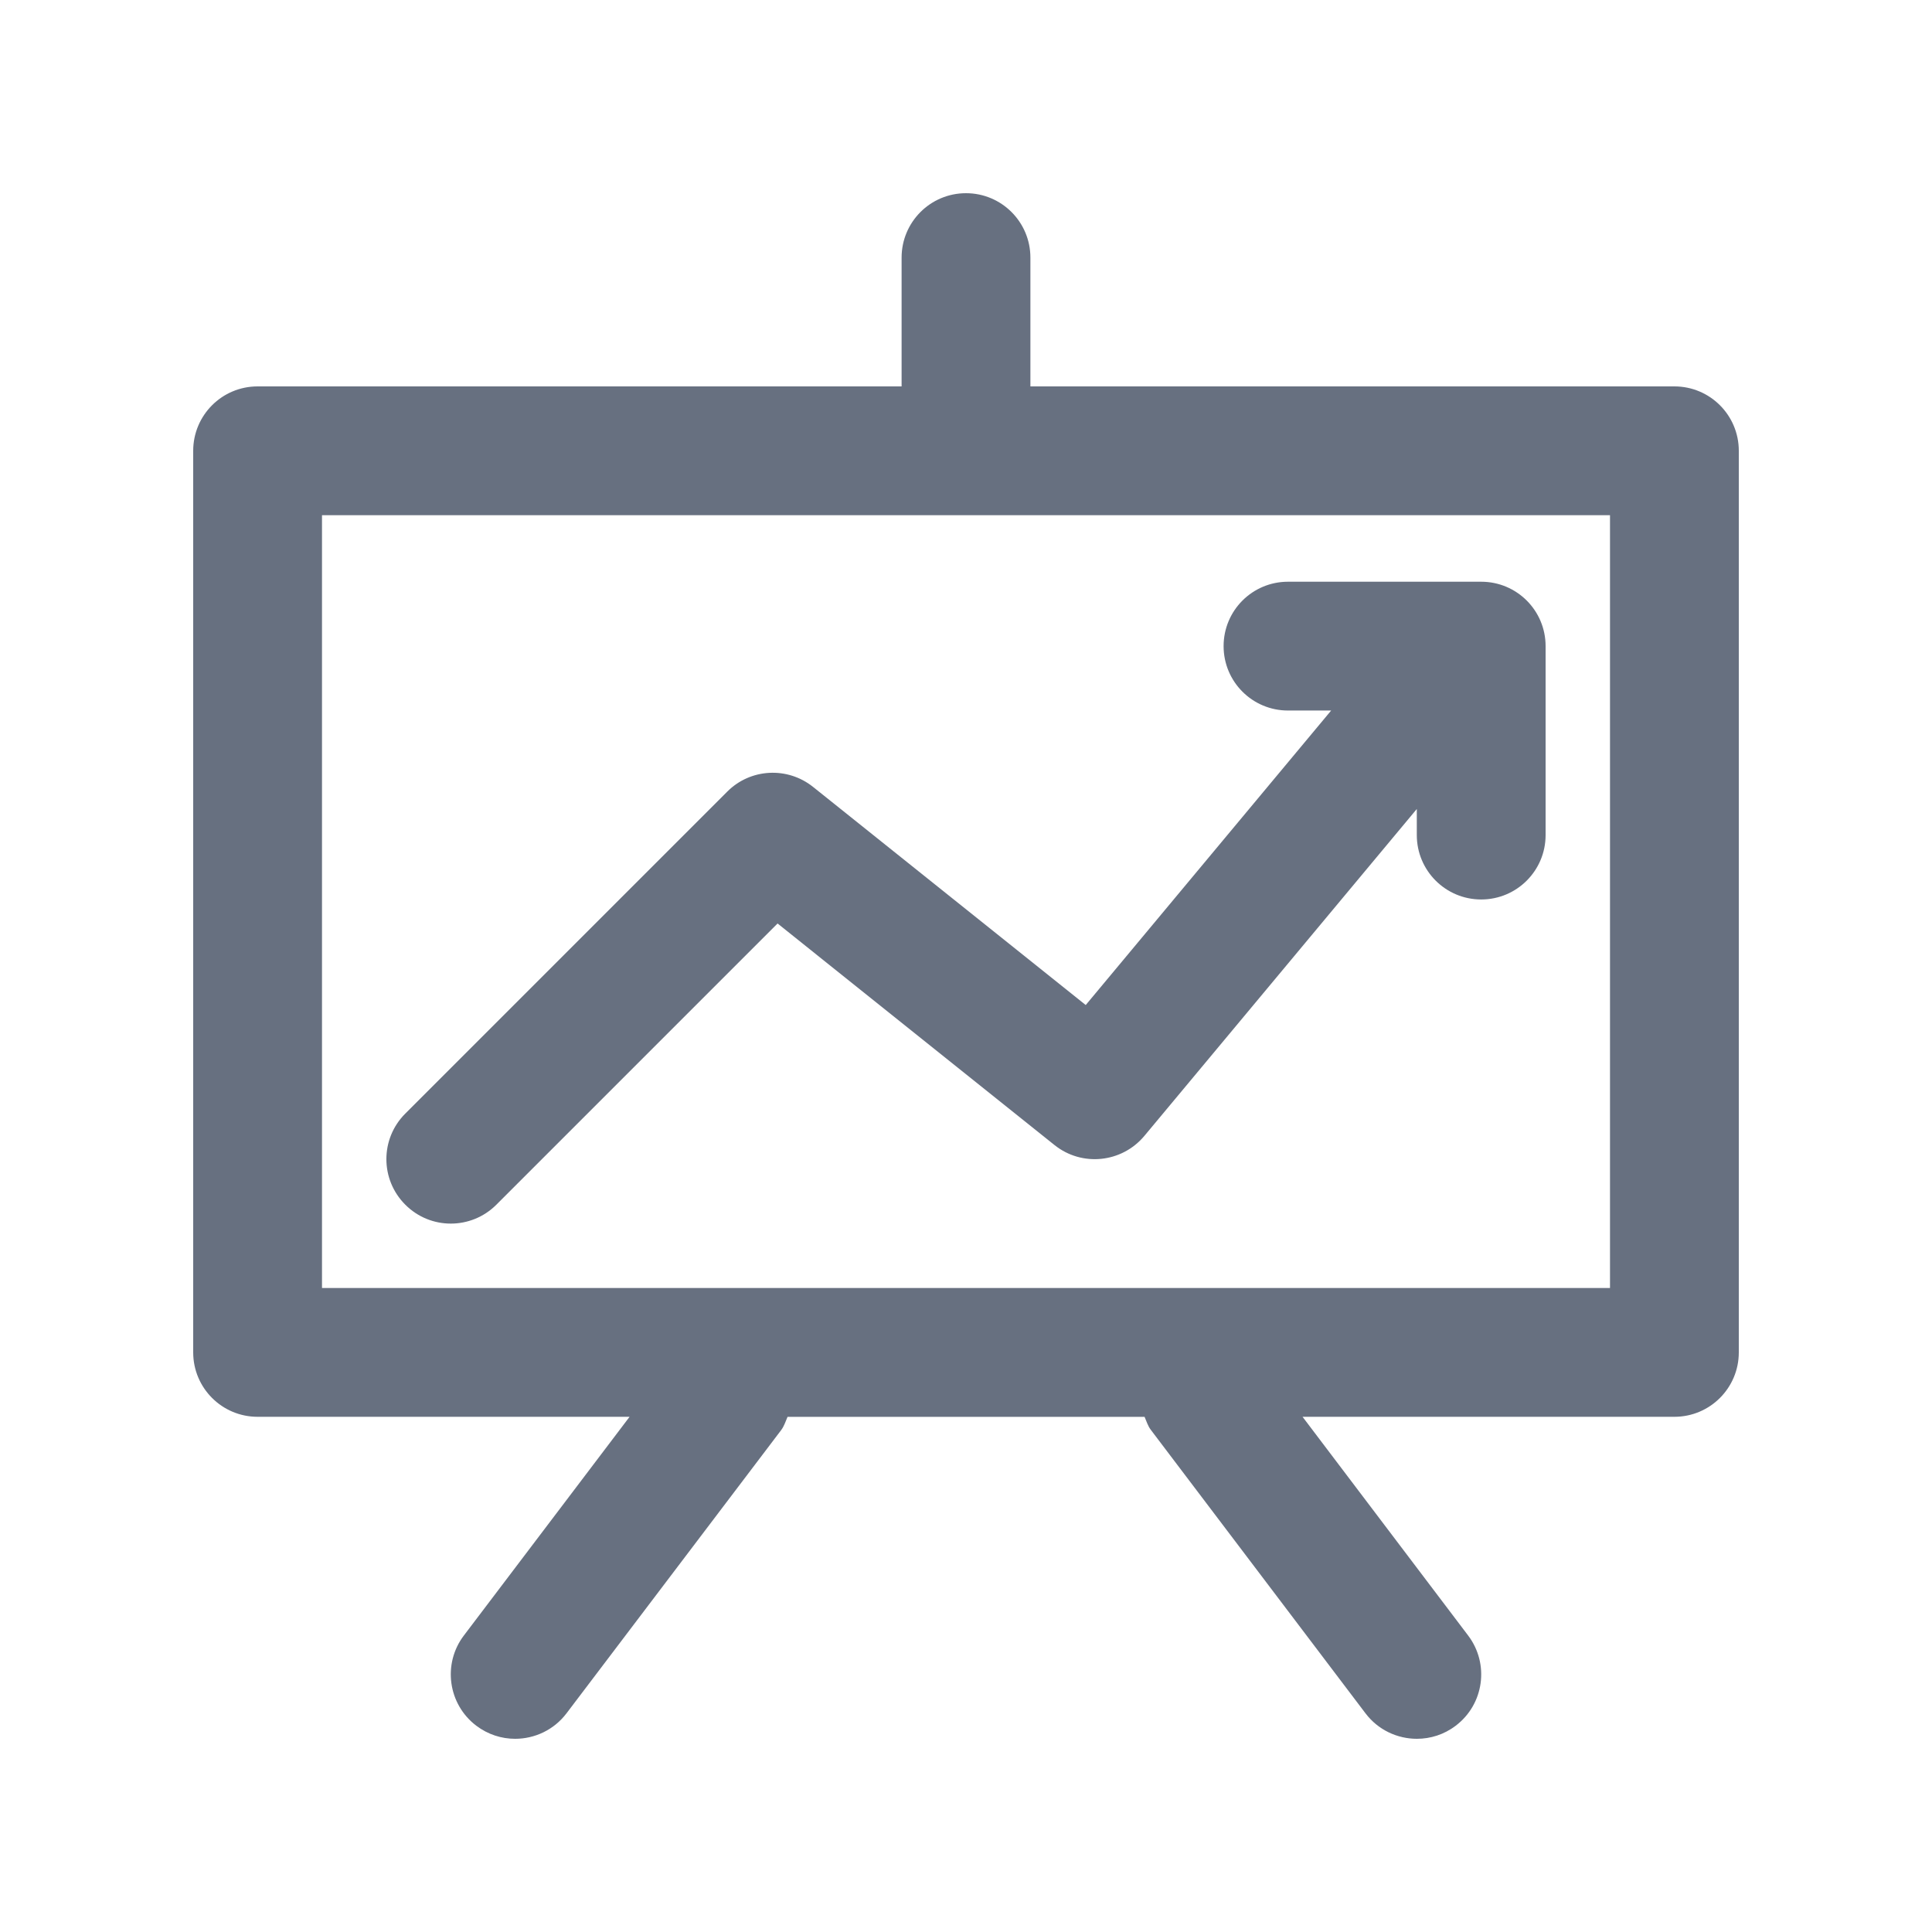
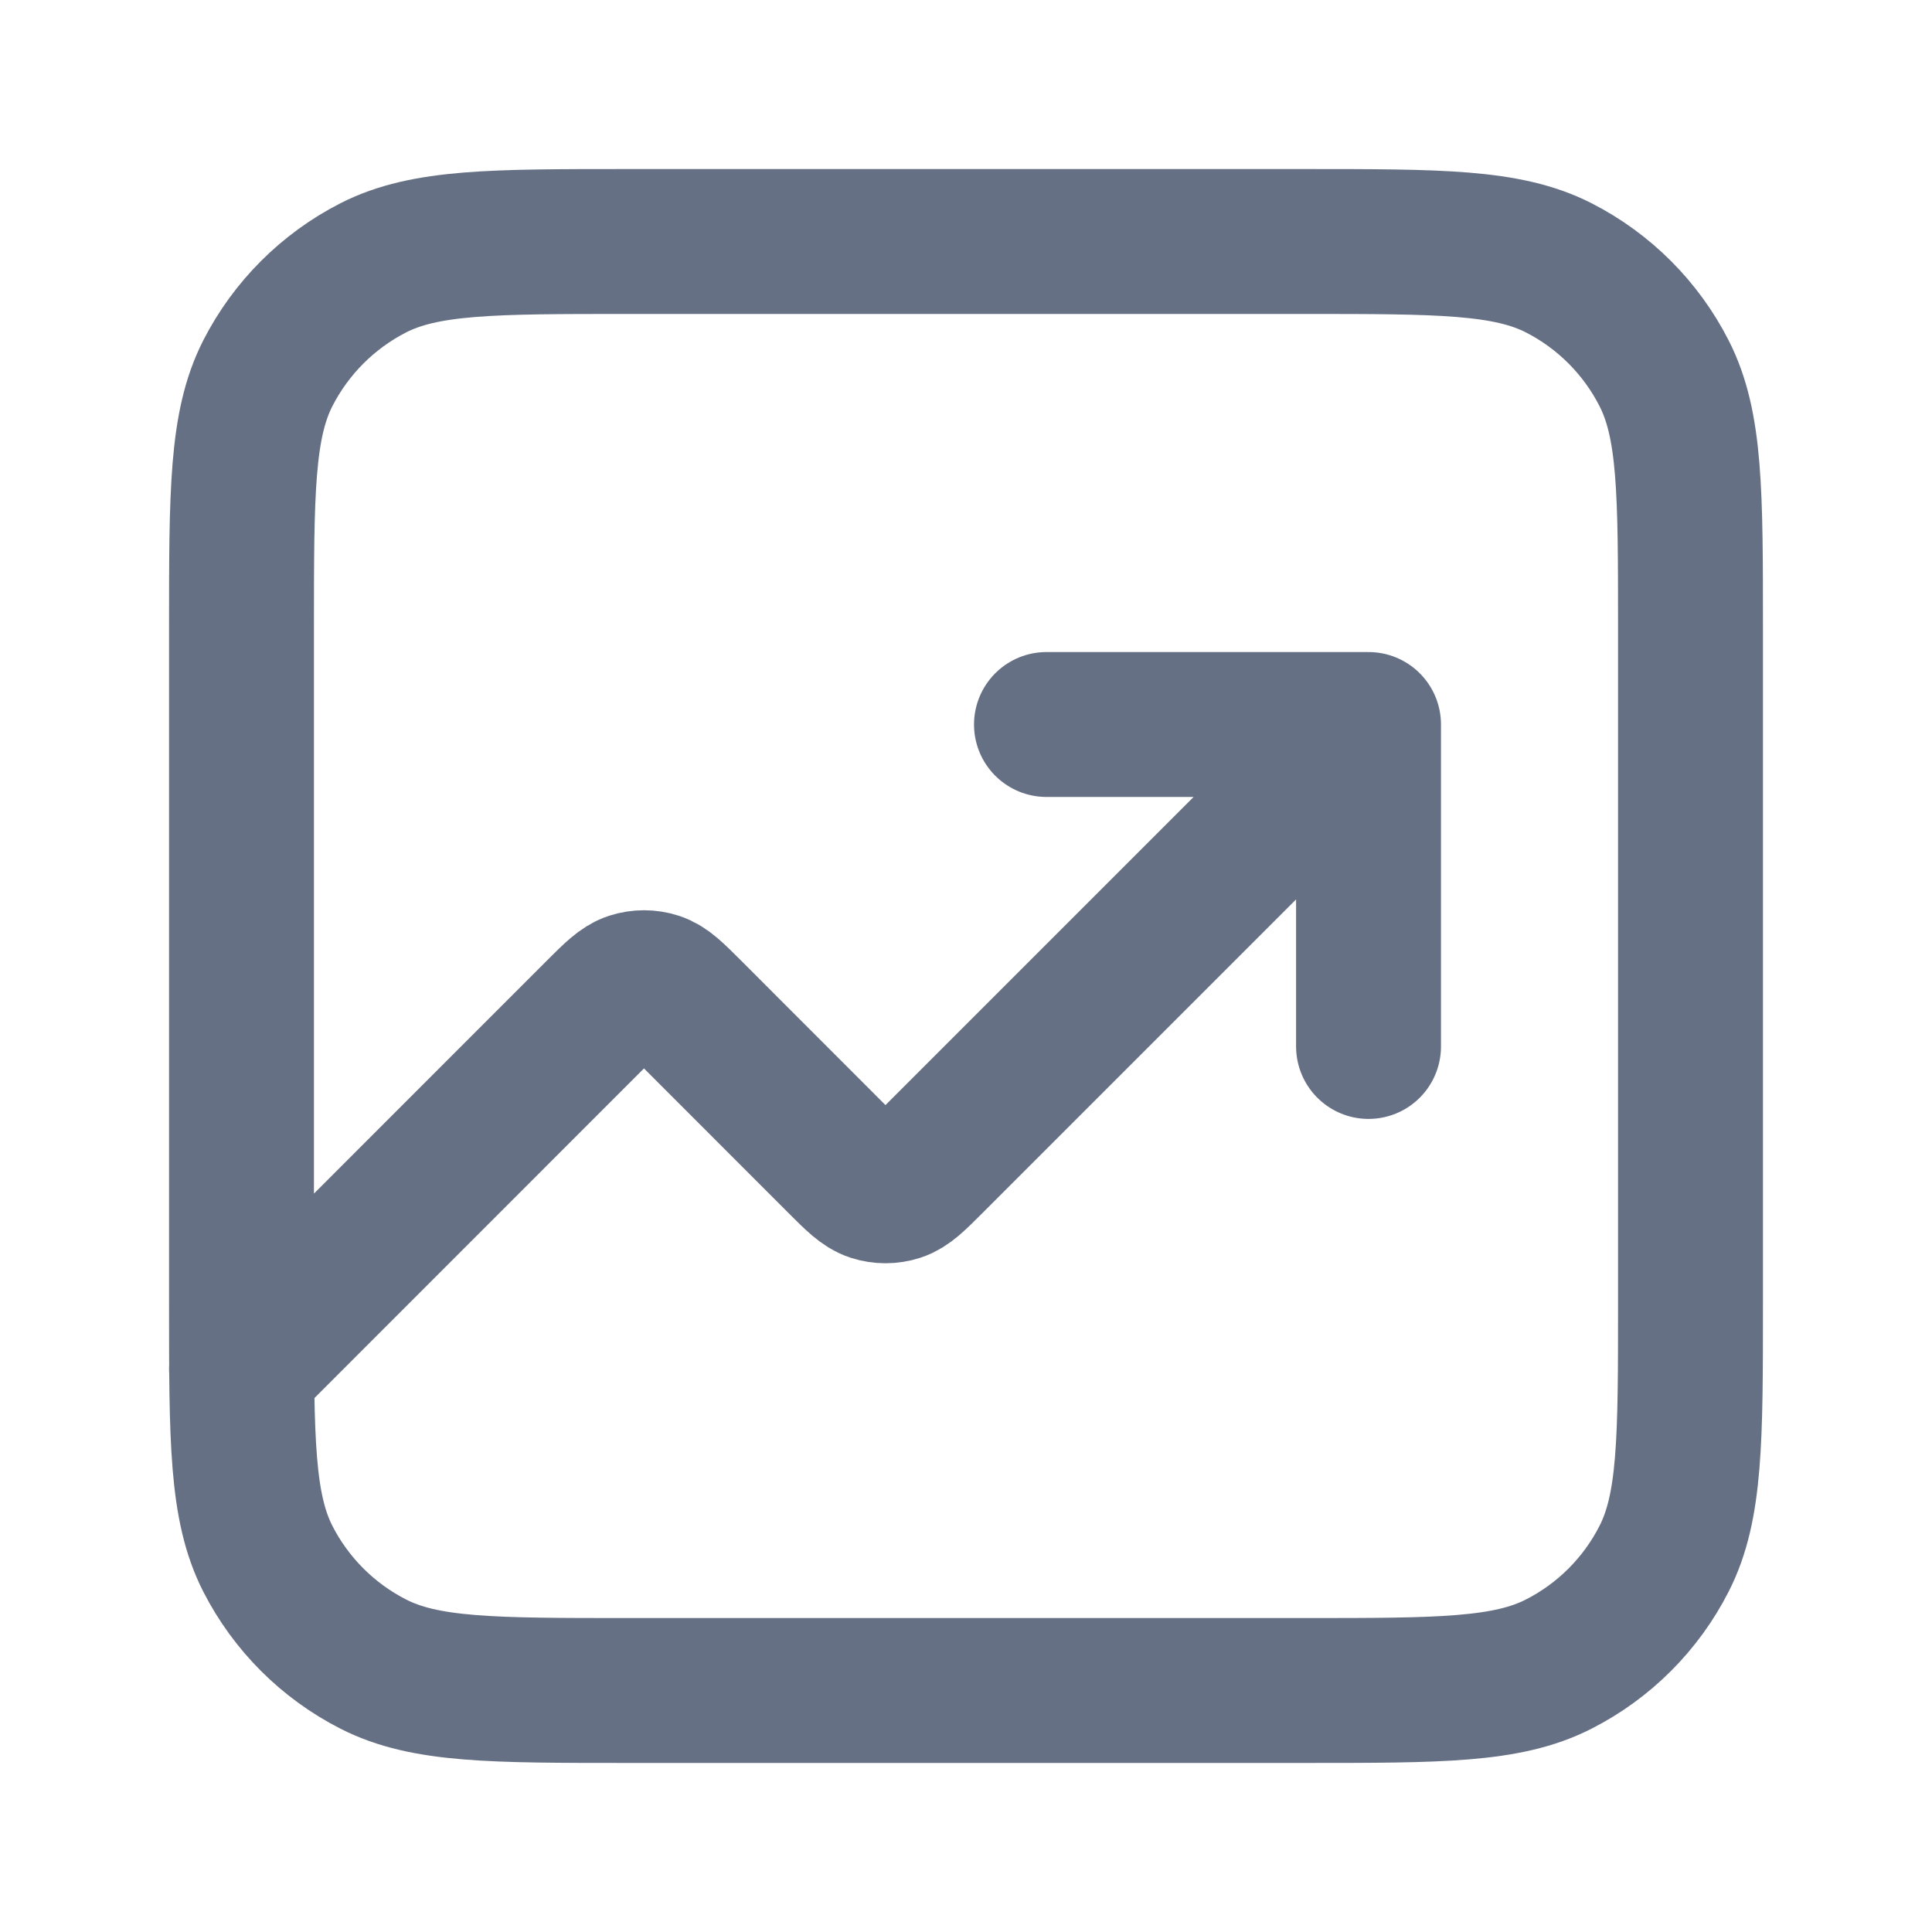
- <svg xmlns="http://www.w3.org/2000/svg" version="1.1" x="0px" y="0px" width="30px" height="30px" viewBox="0 0 30 30" enable-background="new 0 0 30 30" xml:space="preserve">
-   <g id="bar-chart-up_1_" display="none" enable-background="new    ">
-     <g id="bar-chart-up" display="inline">
-       <g>
-         <path fill-rule="evenodd" clip-rule="evenodd" fill="#677080" d="M6.904,18.979H3.933c-0.547,0-0.99,0.445-0.99,0.994v5.868     c0,0.549,0.443,0.995,0.99,0.995h2.971C7.451,26.837,8,26.549,8,26v-6C8,19.45,7.451,18.979,6.904,18.979z M6,25l-1.077-0.152     v-3.879L6,21V25z M12.845,16.99H9.874C9.327,16.99,9,17.451,9,18v8c0,0.549,0.327,0.869,0.874,0.869h2.971     C13.392,26.869,14,26.549,14,26v-8C14,17.451,13.392,16.99,12.845,16.99z M12,25h-1v-6h1V25z M18.785,14.968h-2.97     C15.268,14.968,15,15.45,15,16v10c0,0.549,0.268,0.903,0.815,0.903h2.97C19.333,26.903,20,26.549,20,26V16     C20,15.45,19.333,14.968,18.785,14.968z M18,25h-1v-8h1V25z M24.727,13.012h-2.971C21.209,13.012,21,13.451,21,14v12     c0,0.549,0.209,0.936,0.756,0.936h2.971C25.274,26.936,26,26.549,26,26V14C26,13.451,25.274,13.012,24.727,13.012z M24,25h-1V15     h1V25z M26.703,6.076c0.003-0.119-0.015-0.237-0.053-0.348c-0.002-0.006-0.001-0.013-0.003-0.019     c-0.013-0.036-0.04-0.06-0.057-0.093c-0.037-0.075-0.074-0.148-0.13-0.213c-0.038-0.045-0.086-0.077-0.131-0.113     c-0.041-0.033-0.072-0.075-0.119-0.103l-3.434-1.988c-0.475-0.274-1.08-0.112-1.353,0.364c-0.273,0.477-0.11,1.084,0.364,1.358     l1.596,0.924L3.594,13.105c-0.514,0.188-0.778,0.759-0.591,1.274c0.147,0.404,0.526,0.654,0.93,0.654     c0.113,0,0.228-0.02,0.339-0.061l19.568-7.178l-0.542,1.2c-0.225,0.5-0.005,1.089,0.493,1.316     c0.132,0.061,0.272,0.089,0.408,0.089c0.377,0,0.736-0.217,0.903-0.584l1.512-3.348l0.004-0.009     c0.053-0.116,0.081-0.238,0.087-0.359C26.707,6.092,26.703,6.084,26.703,6.076z" />
-       </g>
-     </g>
-   </g>
-   <g id="money-bag-coins_1_" display="none" enable-background="new    ">
-     <g id="money-bag-coins" display="inline">
-       <g>
-         <path fill-rule="evenodd" clip-rule="evenodd" fill="#677080" d="M25.996,19h-1v-2c0-0.552-0.447-1-1-1h-8.998     c-0.553,0-1,0.448-1,1v3c0,0.552,0.447,1,1,1h1v1c-0.553,0-1,0.448-1,1v3c0,0.553,0.447,1,1,1h8.998c0.553,0,1-0.447,1-1v-2     c0.553,0,1-0.448,1-1v-3C26.996,19.448,26.549,19,25.996,19z M15.998,18h6.998v1h-5.998h-1V18z M23.996,25h-6.998v-1h6.998V25z      M24.996,22h-6.998v-1h5.998h1V22z M12,25h-1c-3.885,0-6.007-2.192-6.007-6.045c0-3.03,3.64-6.543,5.354-8.018h6.245     c0.612,0.529,2.176,1.701,3.471,3.456c0.324,0.439,0.947,0.537,1.393,0.217c0.446-0.319,0.545-0.934,0.221-1.373     c-1.151-1.56-2.464-2.747-3.284-3.421c1.507-1.909,1.833-4.203,1.304-5.512c-0.336-0.831-1.018-1.328-1.823-1.328     c-1.037,0-1.595,0.374-2.003,0.646c-0.285,0.191-0.438,0.293-0.803,0.306c-0.039-0.033-0.075-0.071-0.115-0.109     c-0.329-0.312-0.88-0.832-1.958-0.832c-1.219,0-1.799,1.018-2.145,1.625c-0.004,0.007-0.008,0.014-0.012,0.021     c-0.104-0.116-0.208-0.241-0.288-0.336C9.987,3.629,9.054,2.51,7.966,3.213C7.491,3.521,7.176,3.994,7.06,4.581     C6.746,6.145,7.946,8.48,8.698,9.735c-1.62,1.401-5.7,5.303-5.7,9.22C2.998,23.907,5.999,27,11,27h1c0.551,0,1-0.457,1-1     S12.551,25,12,25z M10.936,6.88c0.909,0,1.356-0.785,1.651-1.305c0.113-0.198,0.323-0.567,0.406-0.622     c0.277,0,0.347,0.066,0.579,0.285c0.26,0.247,0.695,0.658,1.416,0.658c1.036,0,1.595-0.374,2.003-0.646     c0.287-0.192,0.439-0.295,0.809-0.306c0.053,0.087,0.145,0.316,0.144,0.729c-0.003,0.832-0.396,2.176-1.442,3.298h-5.942     c-0.625-1.011-1.32-2.459-1.511-3.377C9.585,6.233,10.145,6.88,10.936,6.88z" />
-       </g>
-     </g>
-   </g>
-   <g id="calculator_1_" display="none" enable-background="new    ">
-     <g id="calculator" display="inline">
-       <g>
-         <path fill-rule="evenodd" clip-rule="evenodd" fill="#677080" d="M22.272,3H7.728C6.775,3,6,3.778,6,4.733v20.533     C6,26.223,6.775,27,7.728,27h14.545C23.225,27,24,26.223,24,25.267V4.733C24,3.778,23.225,3,22.272,3z M22,25H8V5h14V25z M10,11     h10c0.553,0,1-0.448,1-1V7c0-0.553-0.447-1-1-1H10C9.447,6,9,6.447,9,7v3C9,10.552,9.447,11,10,11z M11,8h8v1h-8V8z M14,15h2v-2     h-2V15z M18,15h2v-2h-2V15z M10,15h2v-2h-2V15z M14,19h2v-2h-2V19z M18,19h2v-2h-2V19z M10,19h2v-2h-2V19z M14,23h2v-2h-2V23z      M18,23h2v-2h-2V23z M10,23h2v-2h-2V23z" />
-       </g>
-     </g>
-   </g>
-   <g id="user-profile-1_1_" display="none" enable-background="new    ">
-     <g id="user-profile-1" display="inline">
-       <g>
-         <path fill-rule="evenodd" clip-rule="evenodd" fill="#677080" d="M27,21c0-0.552-0.447-1-1-1V6.75C26,5.785,25.206,5,24.23,5     H5.77C4.794,5,4,5.785,4,6.75V20c-0.552,0-1,0.448-1,1c0,0.012,0.006,0.021,0.007,0.033C3.006,21.045,3,21.055,3,21.066v2.201     C3,24.223,3.778,25,4.733,25h20.533C26.223,25,27,24.223,27,23.268v-2.201c0-0.012-0.006-0.021-0.007-0.033     C26.994,21.021,27,21.012,27,21z M5,23v-1h6.066c0,0.552,0.448,1,1,1H5z M16.934,21h-3.867c0-0.552-0.448-1-1-1H6V7h18v13h-6.066     C17.381,20,16.934,20.448,16.934,21z M25,23h-7.066c0.553,0,1-0.448,1-1H25V23z M20,17.249v-0.751     c0-0.031-0.015-0.057-0.018-0.087c-0.006-0.068-0.02-0.133-0.04-0.198c-0.019-0.062-0.039-0.119-0.068-0.175     c-0.028-0.055-0.063-0.104-0.103-0.152c-0.044-0.056-0.09-0.104-0.144-0.148c-0.023-0.02-0.036-0.046-0.061-0.063l-1.898-1.309     c0.319-0.732,0.338-1.349,0.329-1.602c0-0.004,0.002-0.007,0.002-0.011l-0.002-2.253c0-0.026-0.013-0.047-0.015-0.073     c-0.002-0.031,0.008-0.061,0.003-0.092c-0.242-1.443-1.736-2.334-2.98-2.334c-0.002,0-0.004,0-0.006,0     c-1.247,0-2.743,0.892-2.986,2.334c-0.005,0.032,0.005,0.061,0.003,0.093c-0.002,0.025-0.015,0.046-0.015,0.072L12,12.754     c0,0.004,0.002,0.007,0.002,0.011c-0.009,0.253,0.011,0.873,0.333,1.608l-1.899,1.3c-0.025,0.018-0.039,0.045-0.062,0.064     c-0.054,0.044-0.1,0.092-0.143,0.146c-0.039,0.05-0.074,0.098-0.103,0.153c-0.03,0.056-0.05,0.112-0.069,0.174     c-0.02,0.066-0.034,0.131-0.04,0.199C10.015,16.44,10,16.467,10,16.498v0.751C10,18.215,10.748,19,11.666,19h6.668     C19.252,19,20,18.215,20,17.249z M12.037,17l2.195-1.503c0.007-0.005,0.01-0.013,0.018-0.019c0.009-0.006,0.02-0.008,0.028-0.015     c0.048-0.037,0.075-0.088,0.114-0.132c0.044-0.049,0.094-0.092,0.127-0.146c0.034-0.057,0.049-0.118,0.071-0.18     c0.021-0.06,0.049-0.116,0.06-0.179c0.01-0.063,0-0.125-0.001-0.188c-0.002-0.065,0.002-0.128-0.012-0.193     c-0.015-0.064-0.05-0.122-0.078-0.183c-0.023-0.052-0.033-0.108-0.066-0.157c-0.005-0.008-0.015-0.012-0.021-0.02     c-0.006-0.008-0.006-0.019-0.013-0.026c-0.475-0.615-0.461-1.175-0.458-1.223c0.001-0.019-0.007-0.035-0.006-0.054     c0-0.01,0.006-0.018,0.006-0.028l0.002-2.119C14.078,10.351,14.552,10.001,15,10c0.449,0,0.922,0.35,0.998,0.637L16,12.756     c0,0.011,0.006,0.021,0.007,0.032c0,0.016-0.008,0.031-0.007,0.047c0.001,0.024,0.027,0.597-0.458,1.227     c-0.001,0-0.001,0.001-0.001,0.002c-0.009,0.012-0.021,0.017-0.03,0.029c-0.054,0.078-0.078,0.165-0.107,0.25     c-0.011,0.03-0.03,0.057-0.037,0.088c-0.017,0.069-0.013,0.139-0.014,0.209c-0.002,0.062-0.012,0.123-0.002,0.185     c0.006,0.037,0.024,0.069,0.035,0.105c0.024,0.091,0.053,0.181,0.104,0.263c0.005,0.009,0.015,0.016,0.021,0.024     c0.06,0.089,0.124,0.177,0.214,0.246c0.021,0.016,0.044,0.021,0.065,0.035L17.967,17H12.037z" />
-       </g>
-     </g>
-   </g>
-   <g id="graph-chart-board-up_1_" enable-background="new    ">
-     <g id="graph-chart-board-up">
-       <g>
-         <path fill-rule="evenodd" clip-rule="evenodd" fill="#677080" d="M26,6H16V4c0-0.552-0.447-1-1-1s-1,0.448-1,1v2H4     C3.447,6,3,6.448,3,7v14c0,0.552,0.447,1,1,1h5.776l-2.573,3.396c-0.334,0.44-0.247,1.068,0.193,1.401     C7.577,26.934,7.789,27,7.999,27c0.303,0,0.602-0.137,0.798-0.396l3.334-4.399c0.047-0.063,0.067-0.135,0.098-0.204h5.544     c0.03,0.068,0.05,0.141,0.098,0.203l3.332,4.4C21.399,26.863,21.698,27,22.001,27c0.21,0,0.422-0.065,0.603-0.203     c0.44-0.333,0.527-0.96,0.193-1.401L20.226,22H26c0.553,0,1-0.448,1-1V7C27,6.448,26.553,6,26,6z M25,20H5V8h20V20z M7,19     c0.256,0,0.512-0.098,0.707-0.293l4.367-4.367l4.301,3.441c0.426,0.34,1.044,0.276,1.394-0.142L22,12.562v0.405     c0,0.552,0.447,1,1,1s1-0.448,1-1v-2.934c0-0.553-0.447-1-1-1h-3c-0.553,0-1,0.447-1,1s0.447,1,1,1h0.67l-3.811,4.573     l-4.234-3.387c-0.397-0.318-0.972-0.288-1.332,0.073l-5,5c-0.391,0.391-0.391,1.023,0,1.414C6.488,18.902,6.744,19,7,19z" />
-       </g>
-     </g>
-   </g>
+ <svg xmlns="http://www.w3.org/2000/svg" width="20" height="20" viewBox="0 0 20 20" fill="none">
+   <path d="M14.167 7.5L9.638 12.029C9.473 12.194 9.391 12.276 9.295 12.307C9.212 12.334 9.122 12.334 9.038 12.307C8.943 12.276 8.86 12.194 8.695 12.029L7.138 10.471C6.973 10.306 6.891 10.224 6.795 10.193C6.712 10.166 6.622 10.166 6.538 10.193C6.443 10.224 6.36 10.306 6.195 10.471L2.5 14.167M14.167 10.833V7.5H10.833M6.5 17.5H13.5C14.9 17.5 15.6 17.5 16.135 17.227C16.605 16.988 16.988 16.605 17.227 16.135C17.5 15.6 17.5 14.9 17.5 13.5V6.5C17.5 5.1 17.5 4.4 17.227 3.865C16.988 3.395 16.605 3.012 16.135 2.772C15.6 2.5 14.9 2.5 13.5 2.5H6.5C5.1 2.5 4.4 2.5 3.865 2.772C3.395 3.012 3.012 3.395 2.772 3.865C2.5 4.4 2.5 5.1 2.5 6.5V13.5C2.5 14.9 2.5 15.6 2.772 16.135C3.012 16.605 3.395 16.988 3.865 17.227C4.4 17.5 5.1 17.5 6.5 17.5Z" stroke="#667085" stroke-width="1.5" stroke-linecap="round" stroke-linejoin="round" />
</svg>
